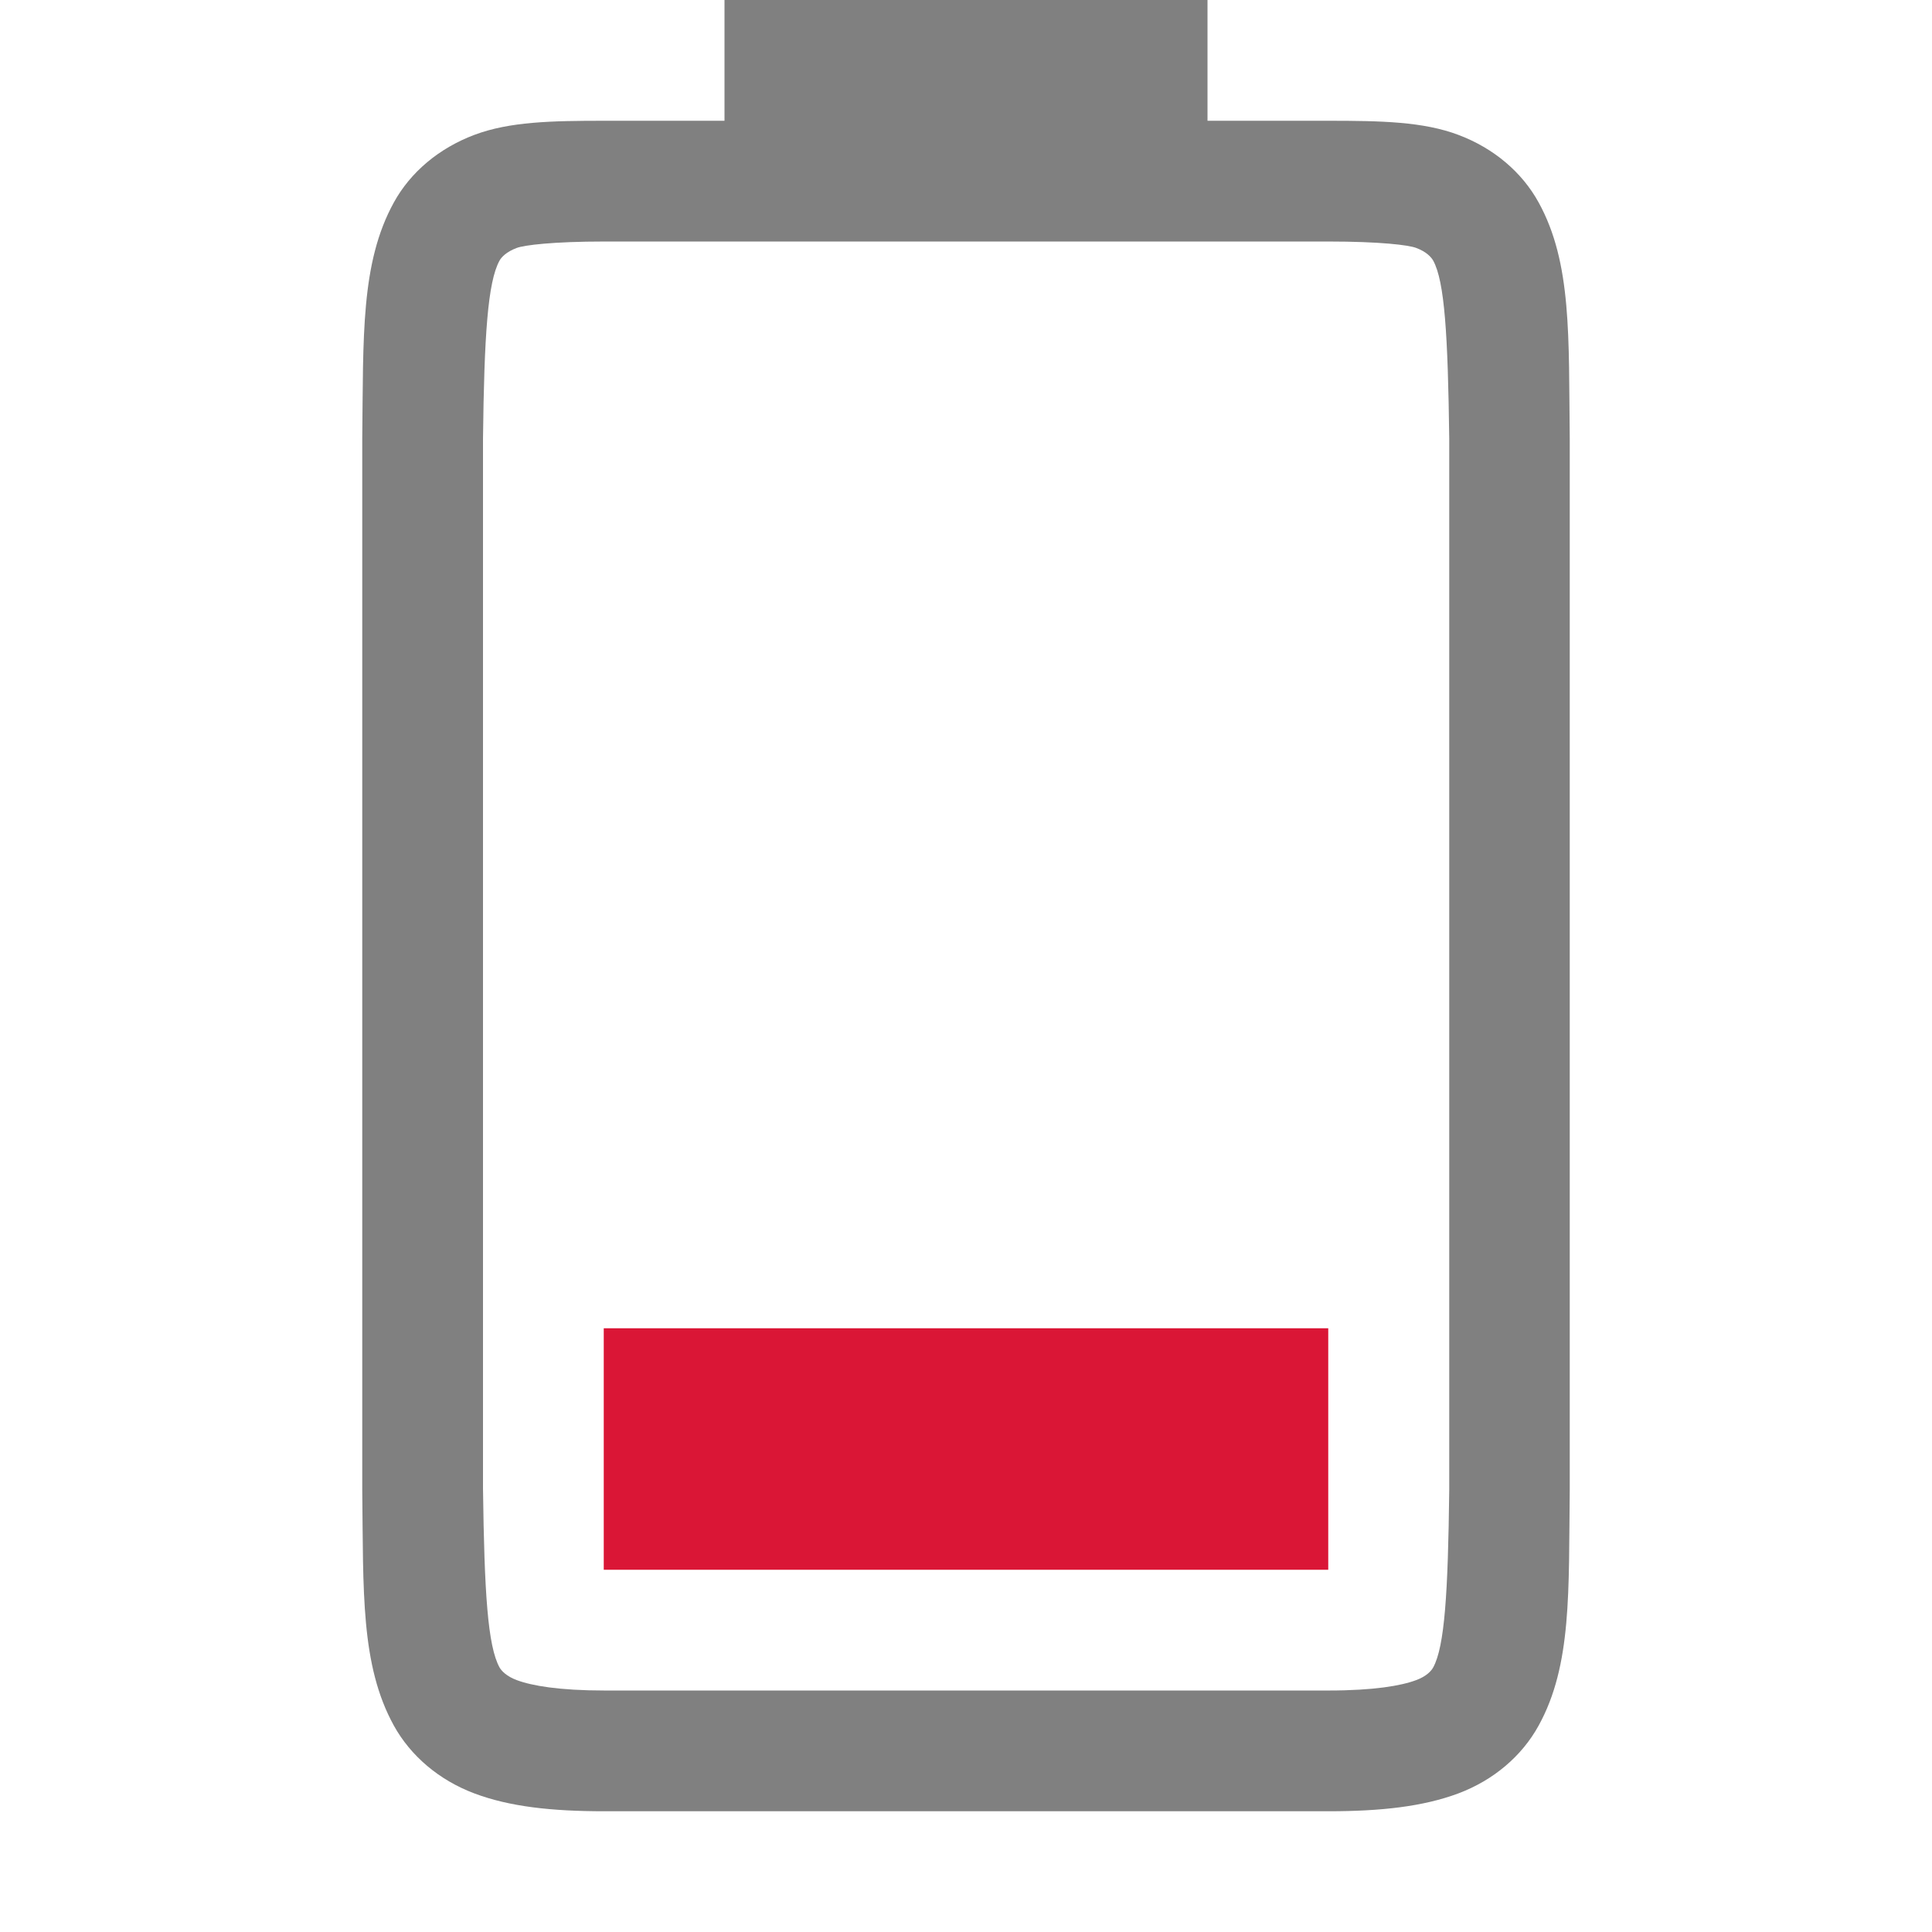
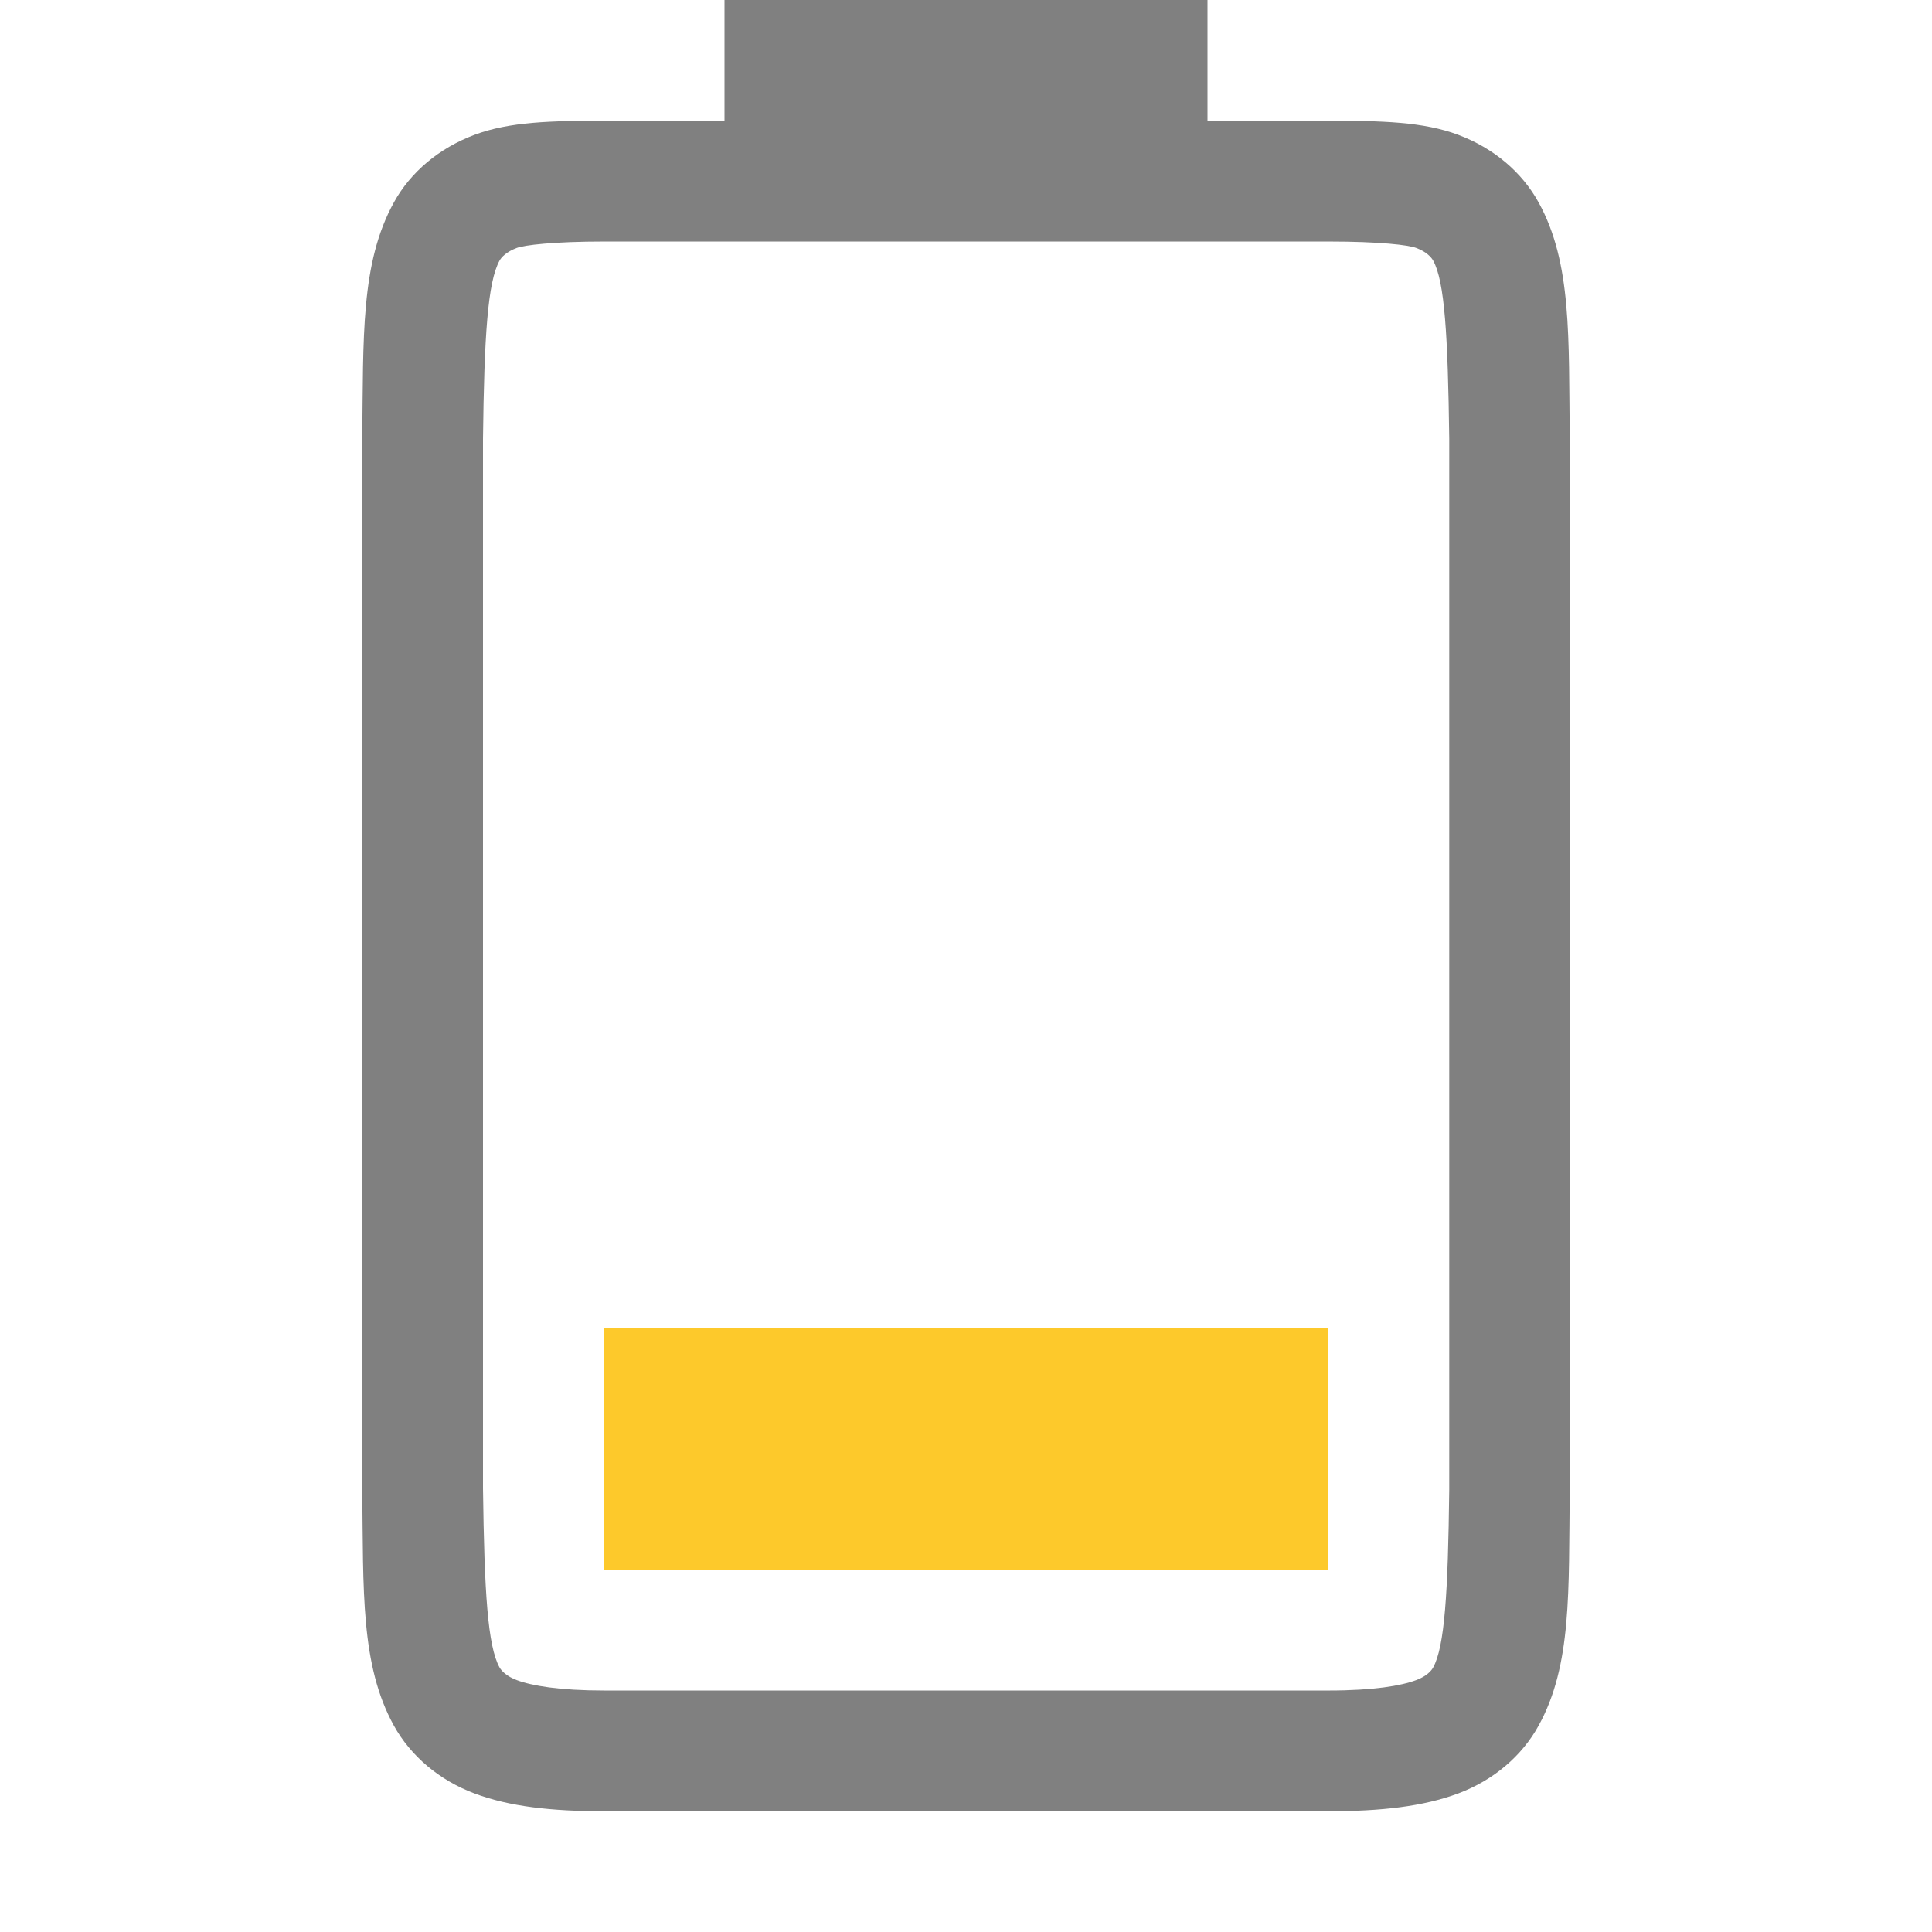
<svg xmlns="http://www.w3.org/2000/svg" xmlns:ns1="http://www.openswatchbook.org/uri/2009/osb" height="16" id="svg7384" version="1.1" width="16">
  <defs id="defs7386">
    <linearGradient id="linearGradient5606" ns1:paint="solid">
      <stop id="stop5608" offset="0" style="stop-color:#000000;stop-opacity:1;" />
    </linearGradient>
    <linearGradient id="linearGradient4526" ns1:paint="solid">
      <stop id="stop4528" offset="0" style="stop-color:#ffffff;stop-opacity:1;" />
    </linearGradient>
    <linearGradient id="linearGradient3600-4" ns1:paint="gradient">
      <stop id="stop3602-7" offset="0" style="stop-color:#f4f4f4;stop-opacity:1" />
      <stop id="stop3604-6" offset="1" style="stop-color:#dbdbdb;stop-opacity:1" />
    </linearGradient>
  </defs>
  <g id="layer9" label="status" style="display:inline" transform="translate(-1013,107.0001)">
-     <path class="error" d="m 1018,-94 0,-2 h 6 v 2 z" id="path1351-1" style="color:#000000;display:inline;overflow:visible;visibility:visible;opacity:1;fill:#da1636;fill-opacity:1;fill-rule:nonzero;stroke:none;stroke-width:2.25;stroke-linecap:butt;stroke-linejoin:miter;stroke-miterlimit:4;stroke-dasharray:none;stroke-dashoffset:0;stroke-opacity:1;marker:none;enable-background:accumulate" />
+     <path class="warning" d="m 1018,-94 0,-2 h 6 v 2 z" id="path1351-1" style="color:#000000;display:inline;overflow:visible;visibility:visible;opacity:1;fill:#fdc92b;fill-opacity:1;fill-rule:nonzero;stroke:none;stroke-width:2.25;stroke-linecap:butt;stroke-linejoin:miter;stroke-miterlimit:4;stroke-dasharray:none;stroke-dashoffset:0;stroke-opacity:1;marker:none;enable-background:accumulate" />
    <path d="m 1016,-94.662 c 0.01,0.839 -0.015,1.451 0.262,1.953 0.139,0.251 0.374,0.451 0.666,0.561 0.292,0.11 0.64,0.148 1.078,0.148 h 5.994 c 0.438,0 0.786,-0.039 1.078,-0.148 0.292,-0.11 0.526,-0.31 0.664,-0.561 0.277,-0.502 0.248,-1.114 0.258,-1.953 v -0.002 -8.703 -0.002 c -0.01,-0.839 0.019,-1.453 -0.258,-1.955 -0.138,-0.251 -0.372,-0.449 -0.664,-0.559 -0.292,-0.11 -0.64,-0.117 -1.078,-0.117 h -1 v -1 h -4 v 1 h -0.994 c -0.438,0 -0.786,0.007 -1.078,0.117 -0.292,0.11 -0.528,0.308 -0.666,0.559 -0.277,0.502 -0.252,1.116 -0.262,1.955 v 0.002 8.703 z m 1,-0.014 v -8.691 c 0.01,-0.853 0.039,-1.298 0.137,-1.475 0.016,-0.029 0.057,-0.073 0.143,-0.105 0.061,-0.023 0.299,-0.053 0.727,-0.053 h 5.994 c 0.427,0 0.664,0.029 0.727,0.053 0.086,0.032 0.125,0.077 0.141,0.105 0.095,0.172 0.122,0.618 0.133,1.475 v 8.693 0.012 c -0.01,0.854 -0.038,1.298 -0.133,1.471 -0.016,0.029 -0.055,0.073 -0.141,0.105 -0.123,0.046 -0.348,0.086 -0.727,0.086 h -5.994 c -0.378,0 -0.604,-0.04 -0.727,-0.086 -0.086,-0.032 -0.127,-0.077 -0.143,-0.105 -0.098,-0.178 -0.126,-0.62 -0.137,-1.484 z" id="path1355-7" style="color:#000000;font-style:normal;font-variant:normal;font-weight:normal;font-stretch:normal;font-size:medium;line-height:normal;font-family:sans-serif;font-variant-ligatures:none;font-variant-position:normal;font-variant-caps:normal;font-variant-numeric:normal;font-variant-alternates:normal;font-feature-settings:normal;text-indent:0;text-align:start;text-decoration:none;text-decoration-line:none;text-decoration-style:solid;text-decoration-color:#000000;letter-spacing:normal;word-spacing:normal;text-transform:none;writing-mode:lr-tb;direction:ltr;baseline-shift:baseline;text-anchor:start;white-space:normal;shape-padding:0;clip-rule:nonzero;display:inline;overflow:visible;visibility:visible;opacity:1;isolation:auto;mix-blend-mode:normal;color-interpolation:sRGB;color-interpolation-filters:linearRGB;solid-color:#000000;solid-opacity:1;fill:#808080;fill-opacity:1;fill-rule:nonzero;stroke:none;stroke-width:4;stroke-linecap:butt;stroke-linejoin:miter;stroke-miterlimit:4;stroke-dasharray:none;stroke-dashoffset:0;stroke-opacity:1;marker:none;color-rendering:auto;image-rendering:auto;shape-rendering:auto;text-rendering:auto;enable-background:accumulate" />
  </g>
  <g id="layer2" style="display:inline" transform="translate(-772,-260)" />
  <g id="layer4" style="display:inline" transform="translate(-772,-260)" />
  <g id="g1812" style="display:inline" transform="translate(-772,-260)" />
  <g id="g6217" style="display:inline" transform="translate(-772,-260)" />
  <g id="layer3" style="display:inline" transform="translate(-772,-260)" />
  <g id="g1833" style="display:inline" transform="translate(-772,-260)" />
  <g id="layer1" style="display:inline" transform="translate(-772,-260)" />
</svg>
